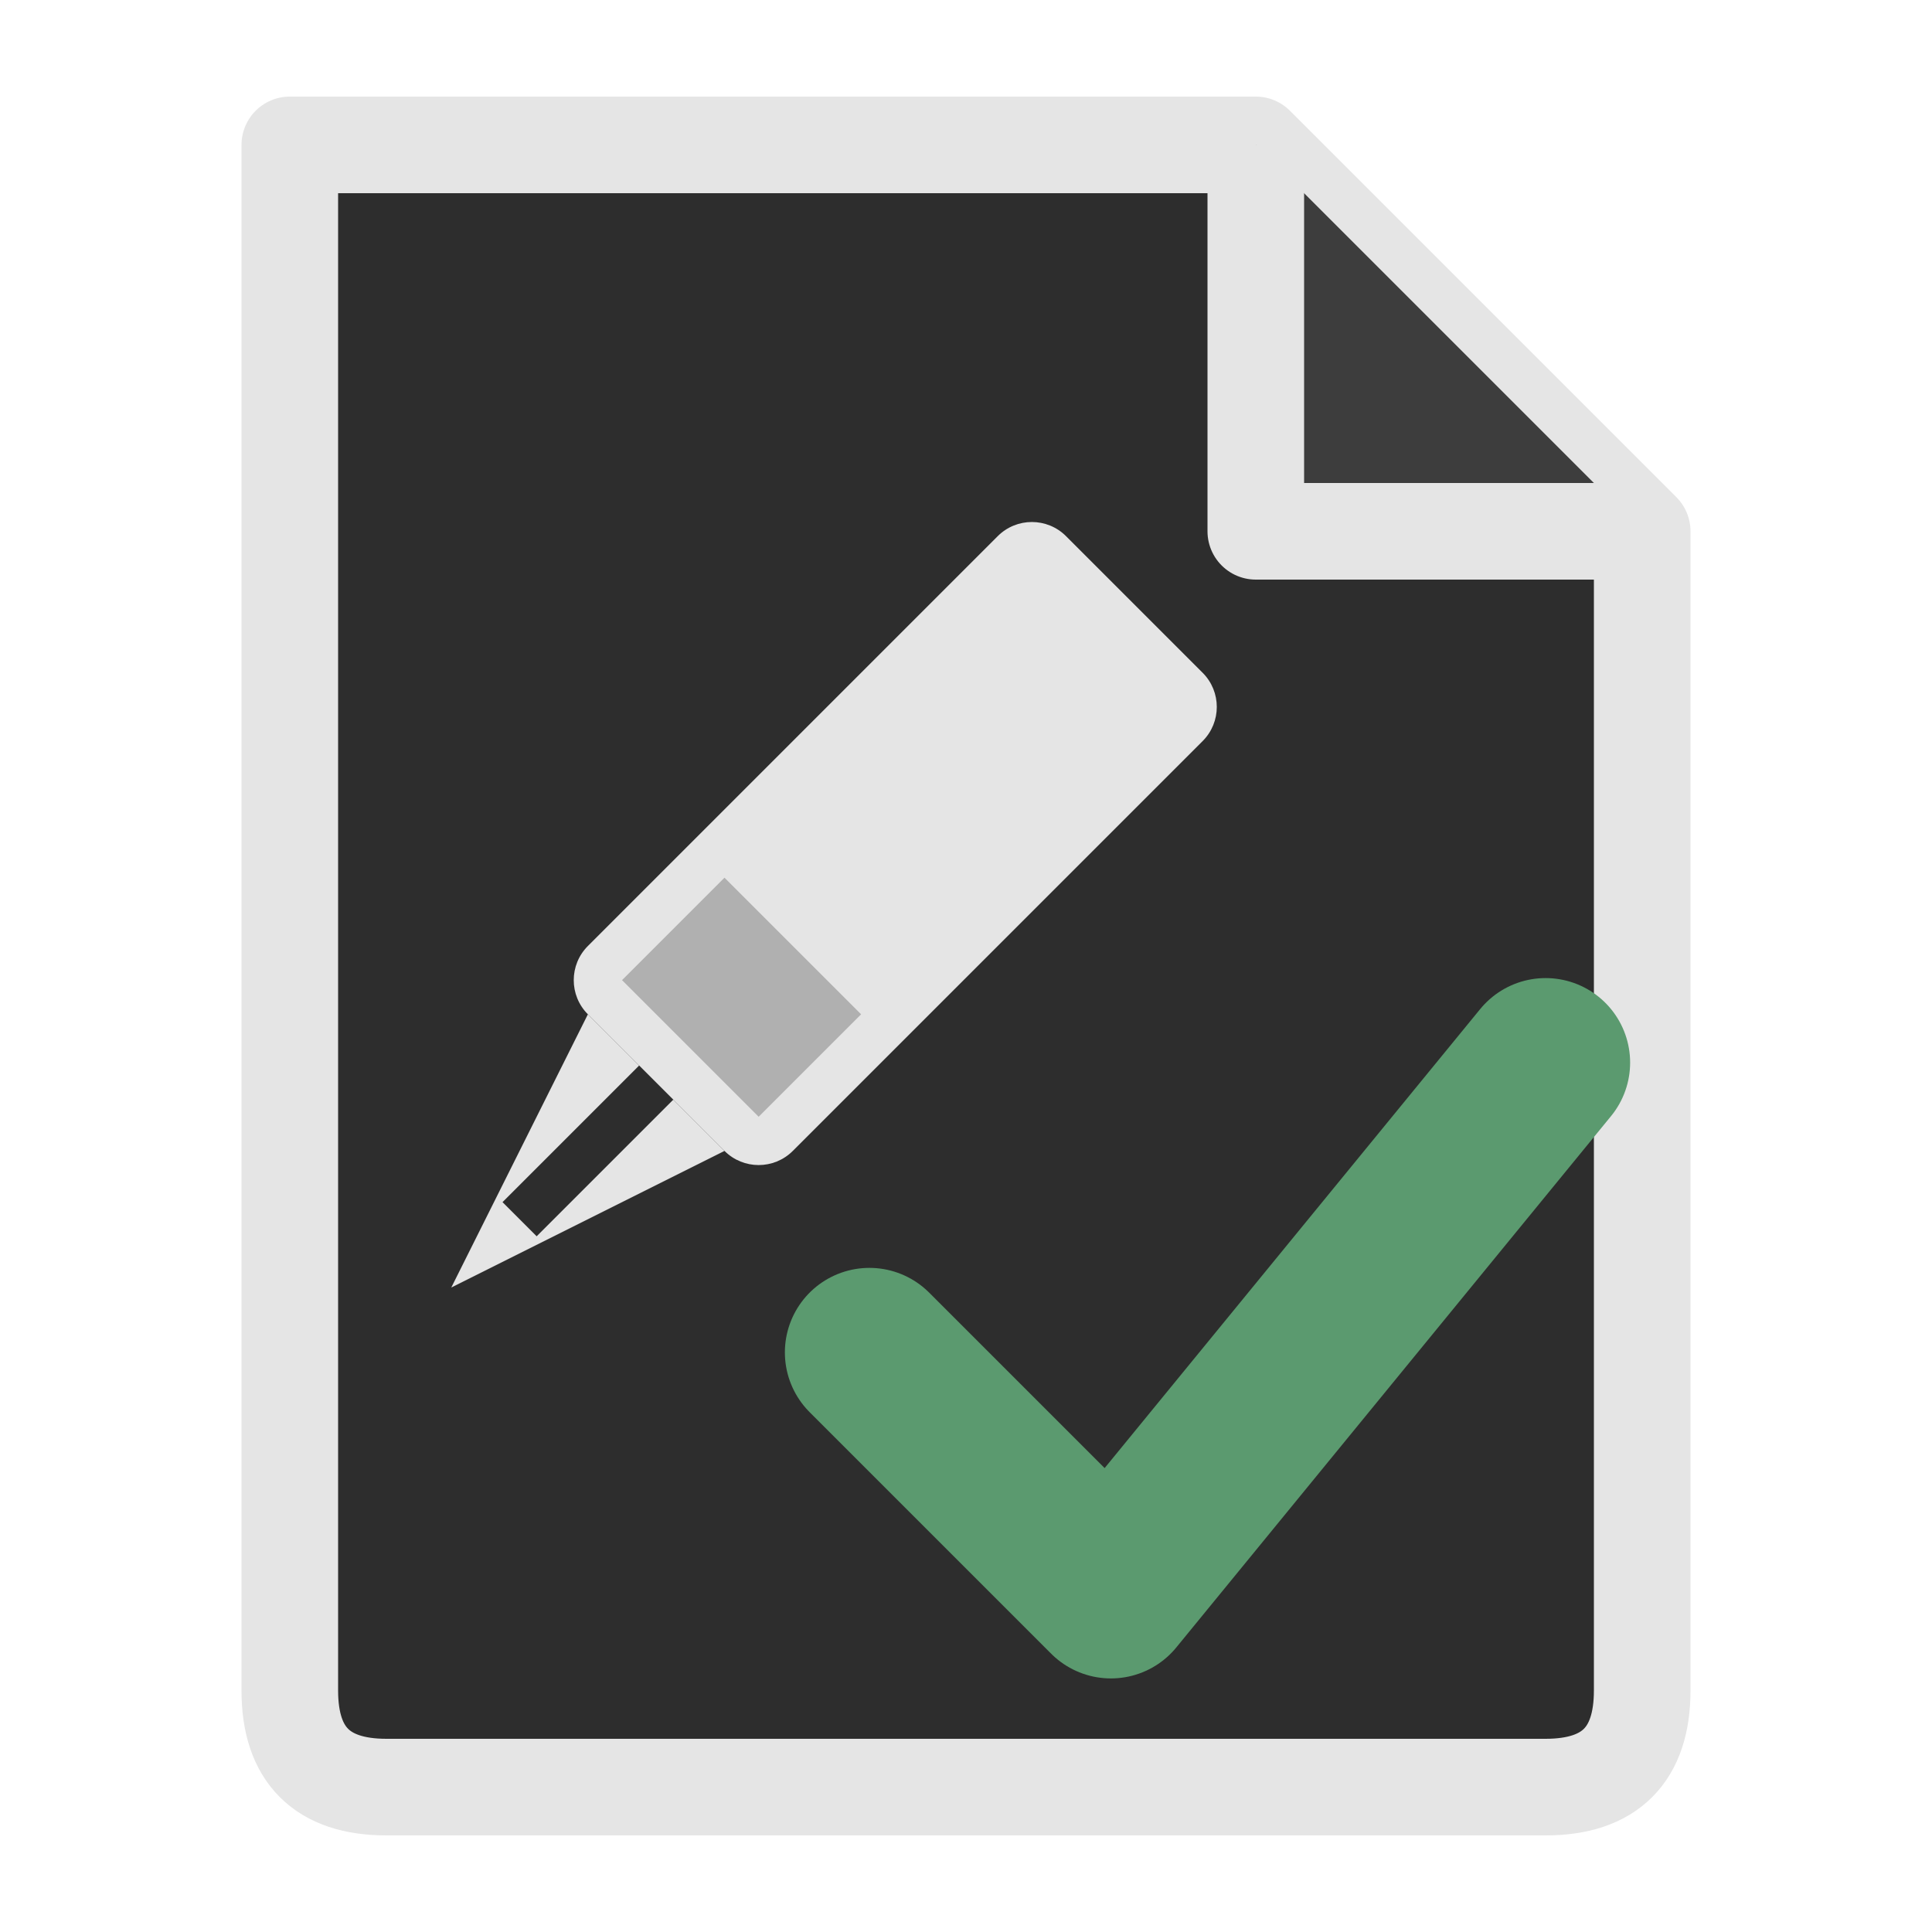
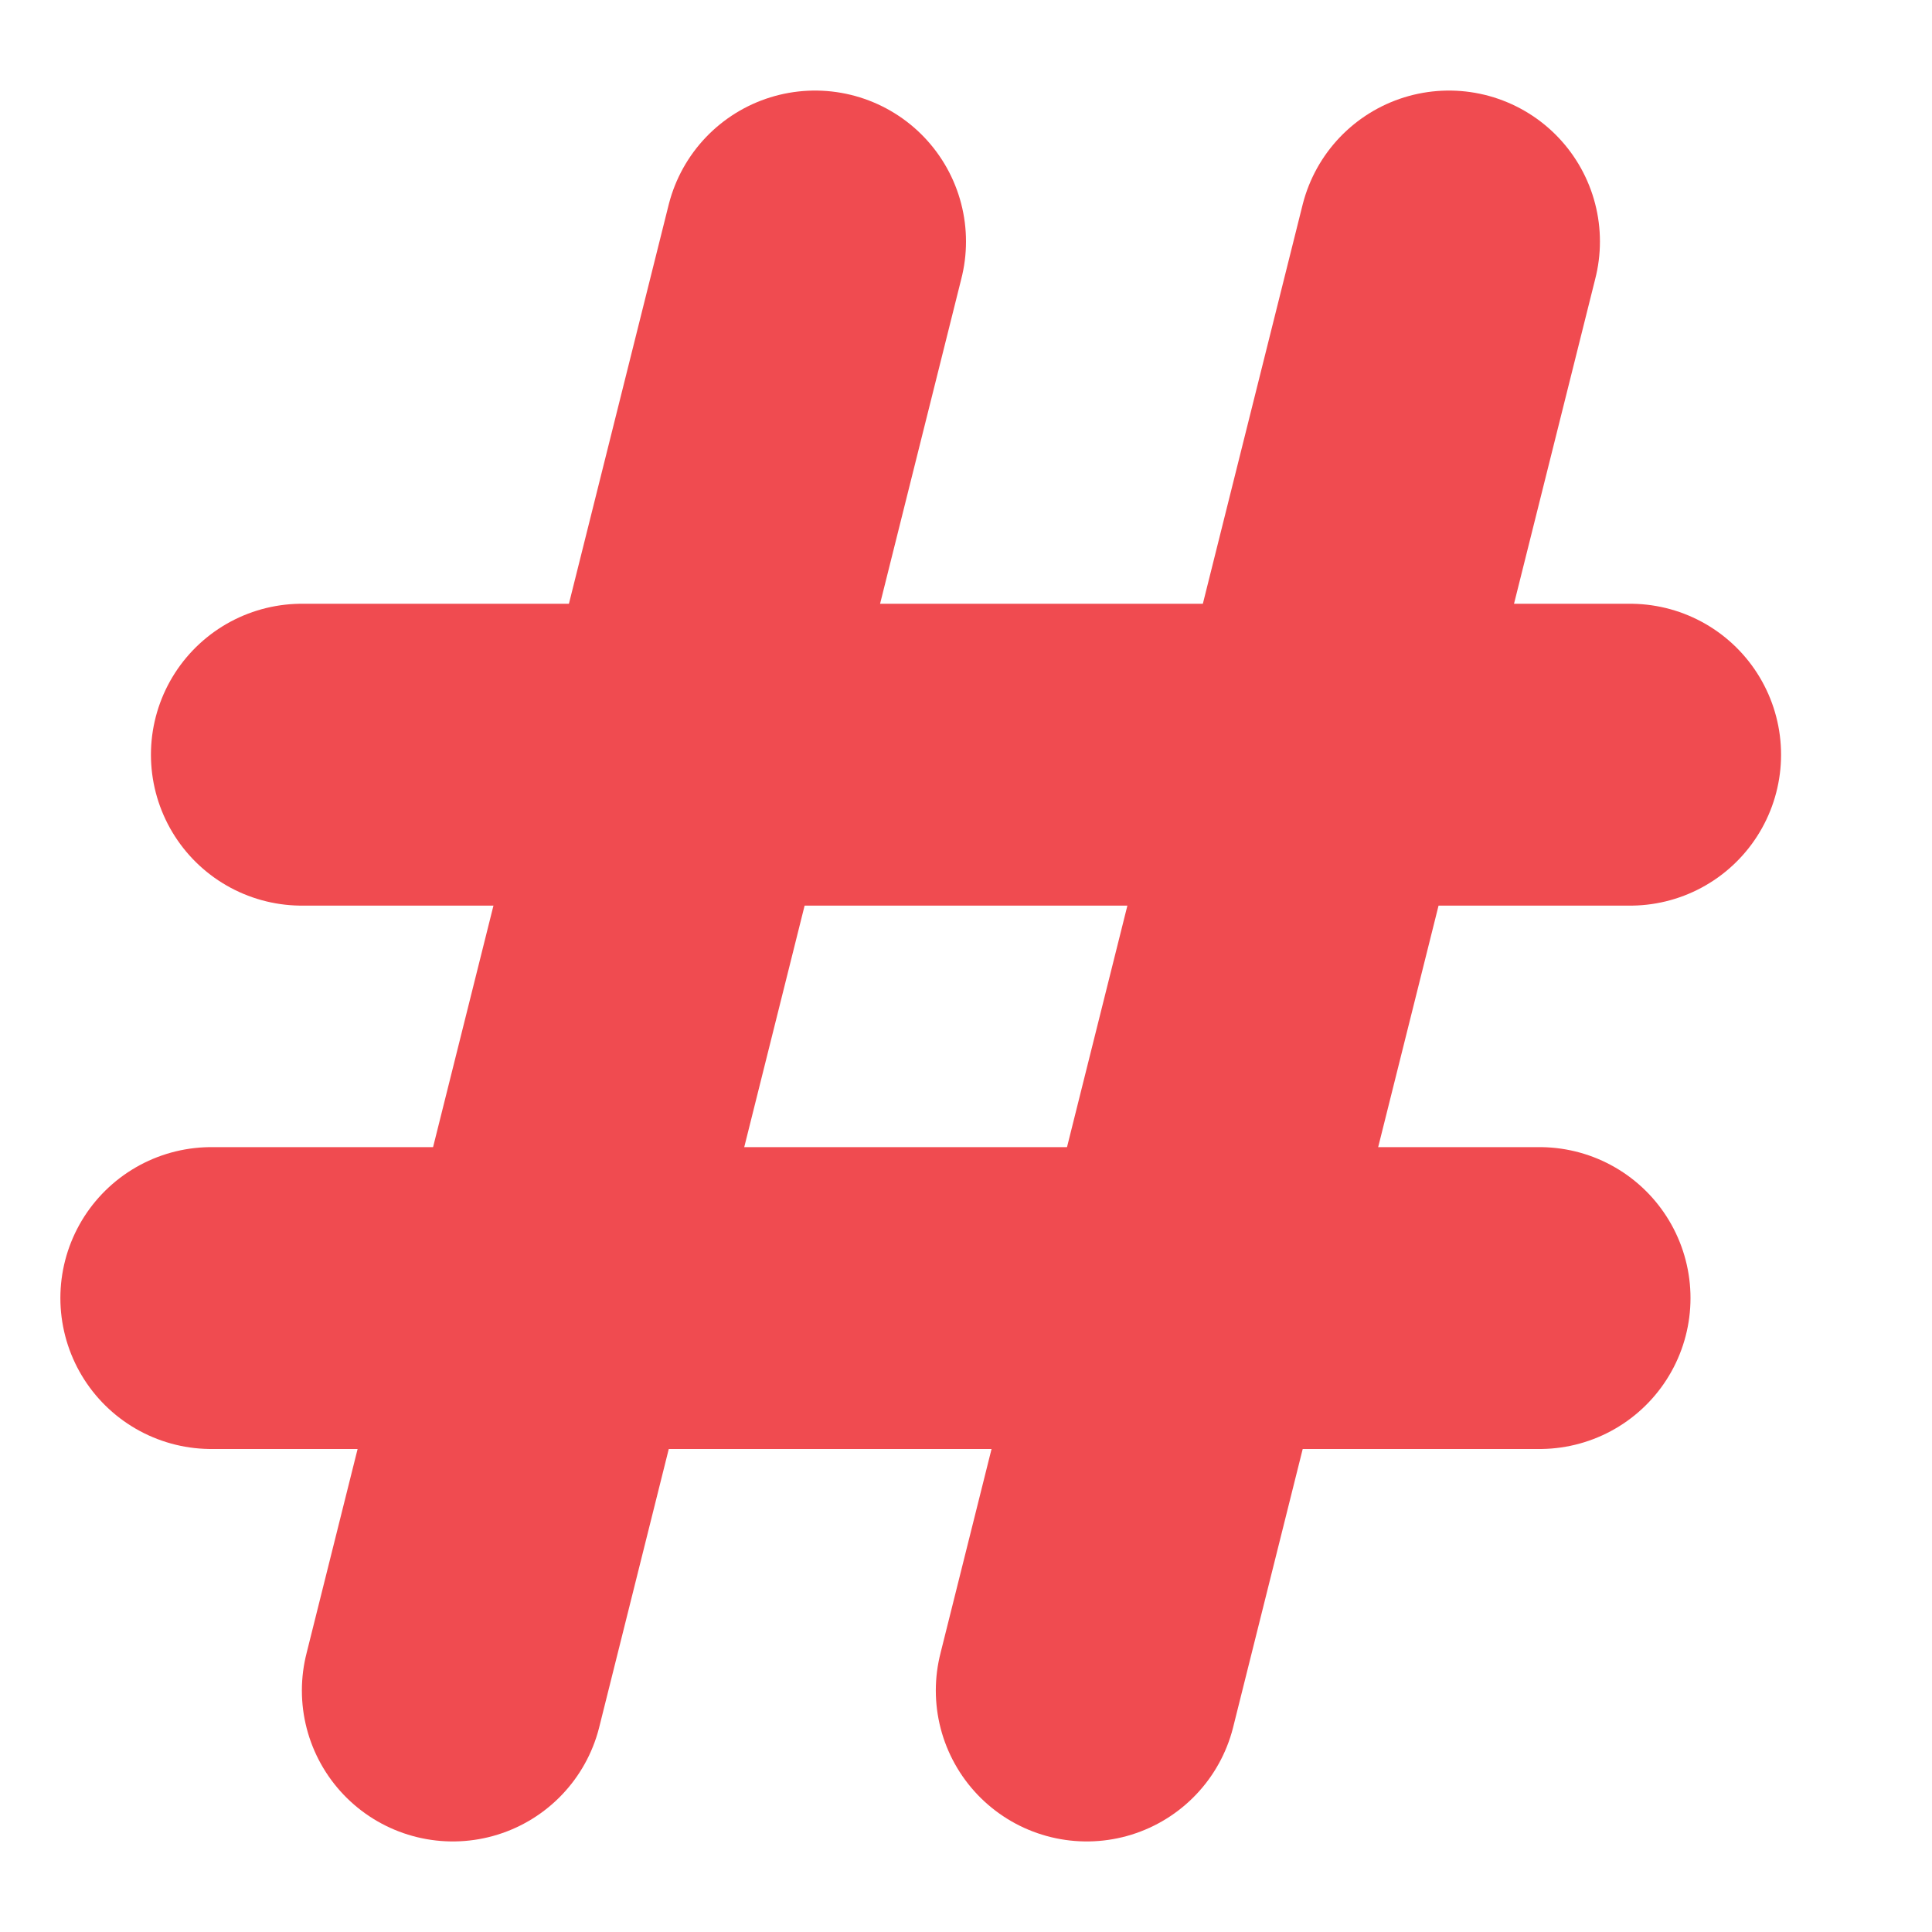
- <svg xmlns="http://www.w3.org/2000/svg" width="128" height="128" viewBox="0 0 40 40">
-   <path d="M6 3 L26 3 L34 11 L34 35 Q34 37 32 37 L8 37 Q6 37 6 35 Z" fill="#2D2D2D" stroke="#E5E5E5" stroke-width="2" stroke-linejoin="round" />
-   <path d="M26 3 L26 11 L34 11" fill="#3D3D3D" stroke="#E5E5E5" stroke-width="2" stroke-linejoin="round" />
-   <g transform="translate(-1, 5) rotate(45, 16, 16)">
-     <rect x="13" y="4" width="6" height="14" rx="1" fill="#E5E5E5" />
-     <path d="M14 18 L16 24 L18 18 Z" fill="#E5E5E5" />
-     <line x1="16" y1="18" x2="16" y2="22" stroke="#2D2D2D" stroke-width="1" />
-     <rect x="14" y="14" width="4" height="3" fill="#B0B0B0" />
+ <svg xmlns="http://www.w3.org/2000/svg" width="128" height="128" viewBox="0 0 64 64" role="img" aria-labelledby="favicon-title favicon-description">
+   <g id="heading-pulse-favicon" fill="none" stroke="#F04B50" stroke-width="10" stroke-linecap="round" stroke-linejoin="round">
+     <path d="M27 8 15 56" />
+     <path d="M48 8 36 56" />
+     <path d="M10 25h44" />
+     <path d="M7 43h44" />
  </g>
-   <path d="M18 28 L23 33 L32 22" stroke="#5B9A6F" stroke-width="3.5" fill="none" stroke-linecap="round" stroke-linejoin="round" />
</svg>
